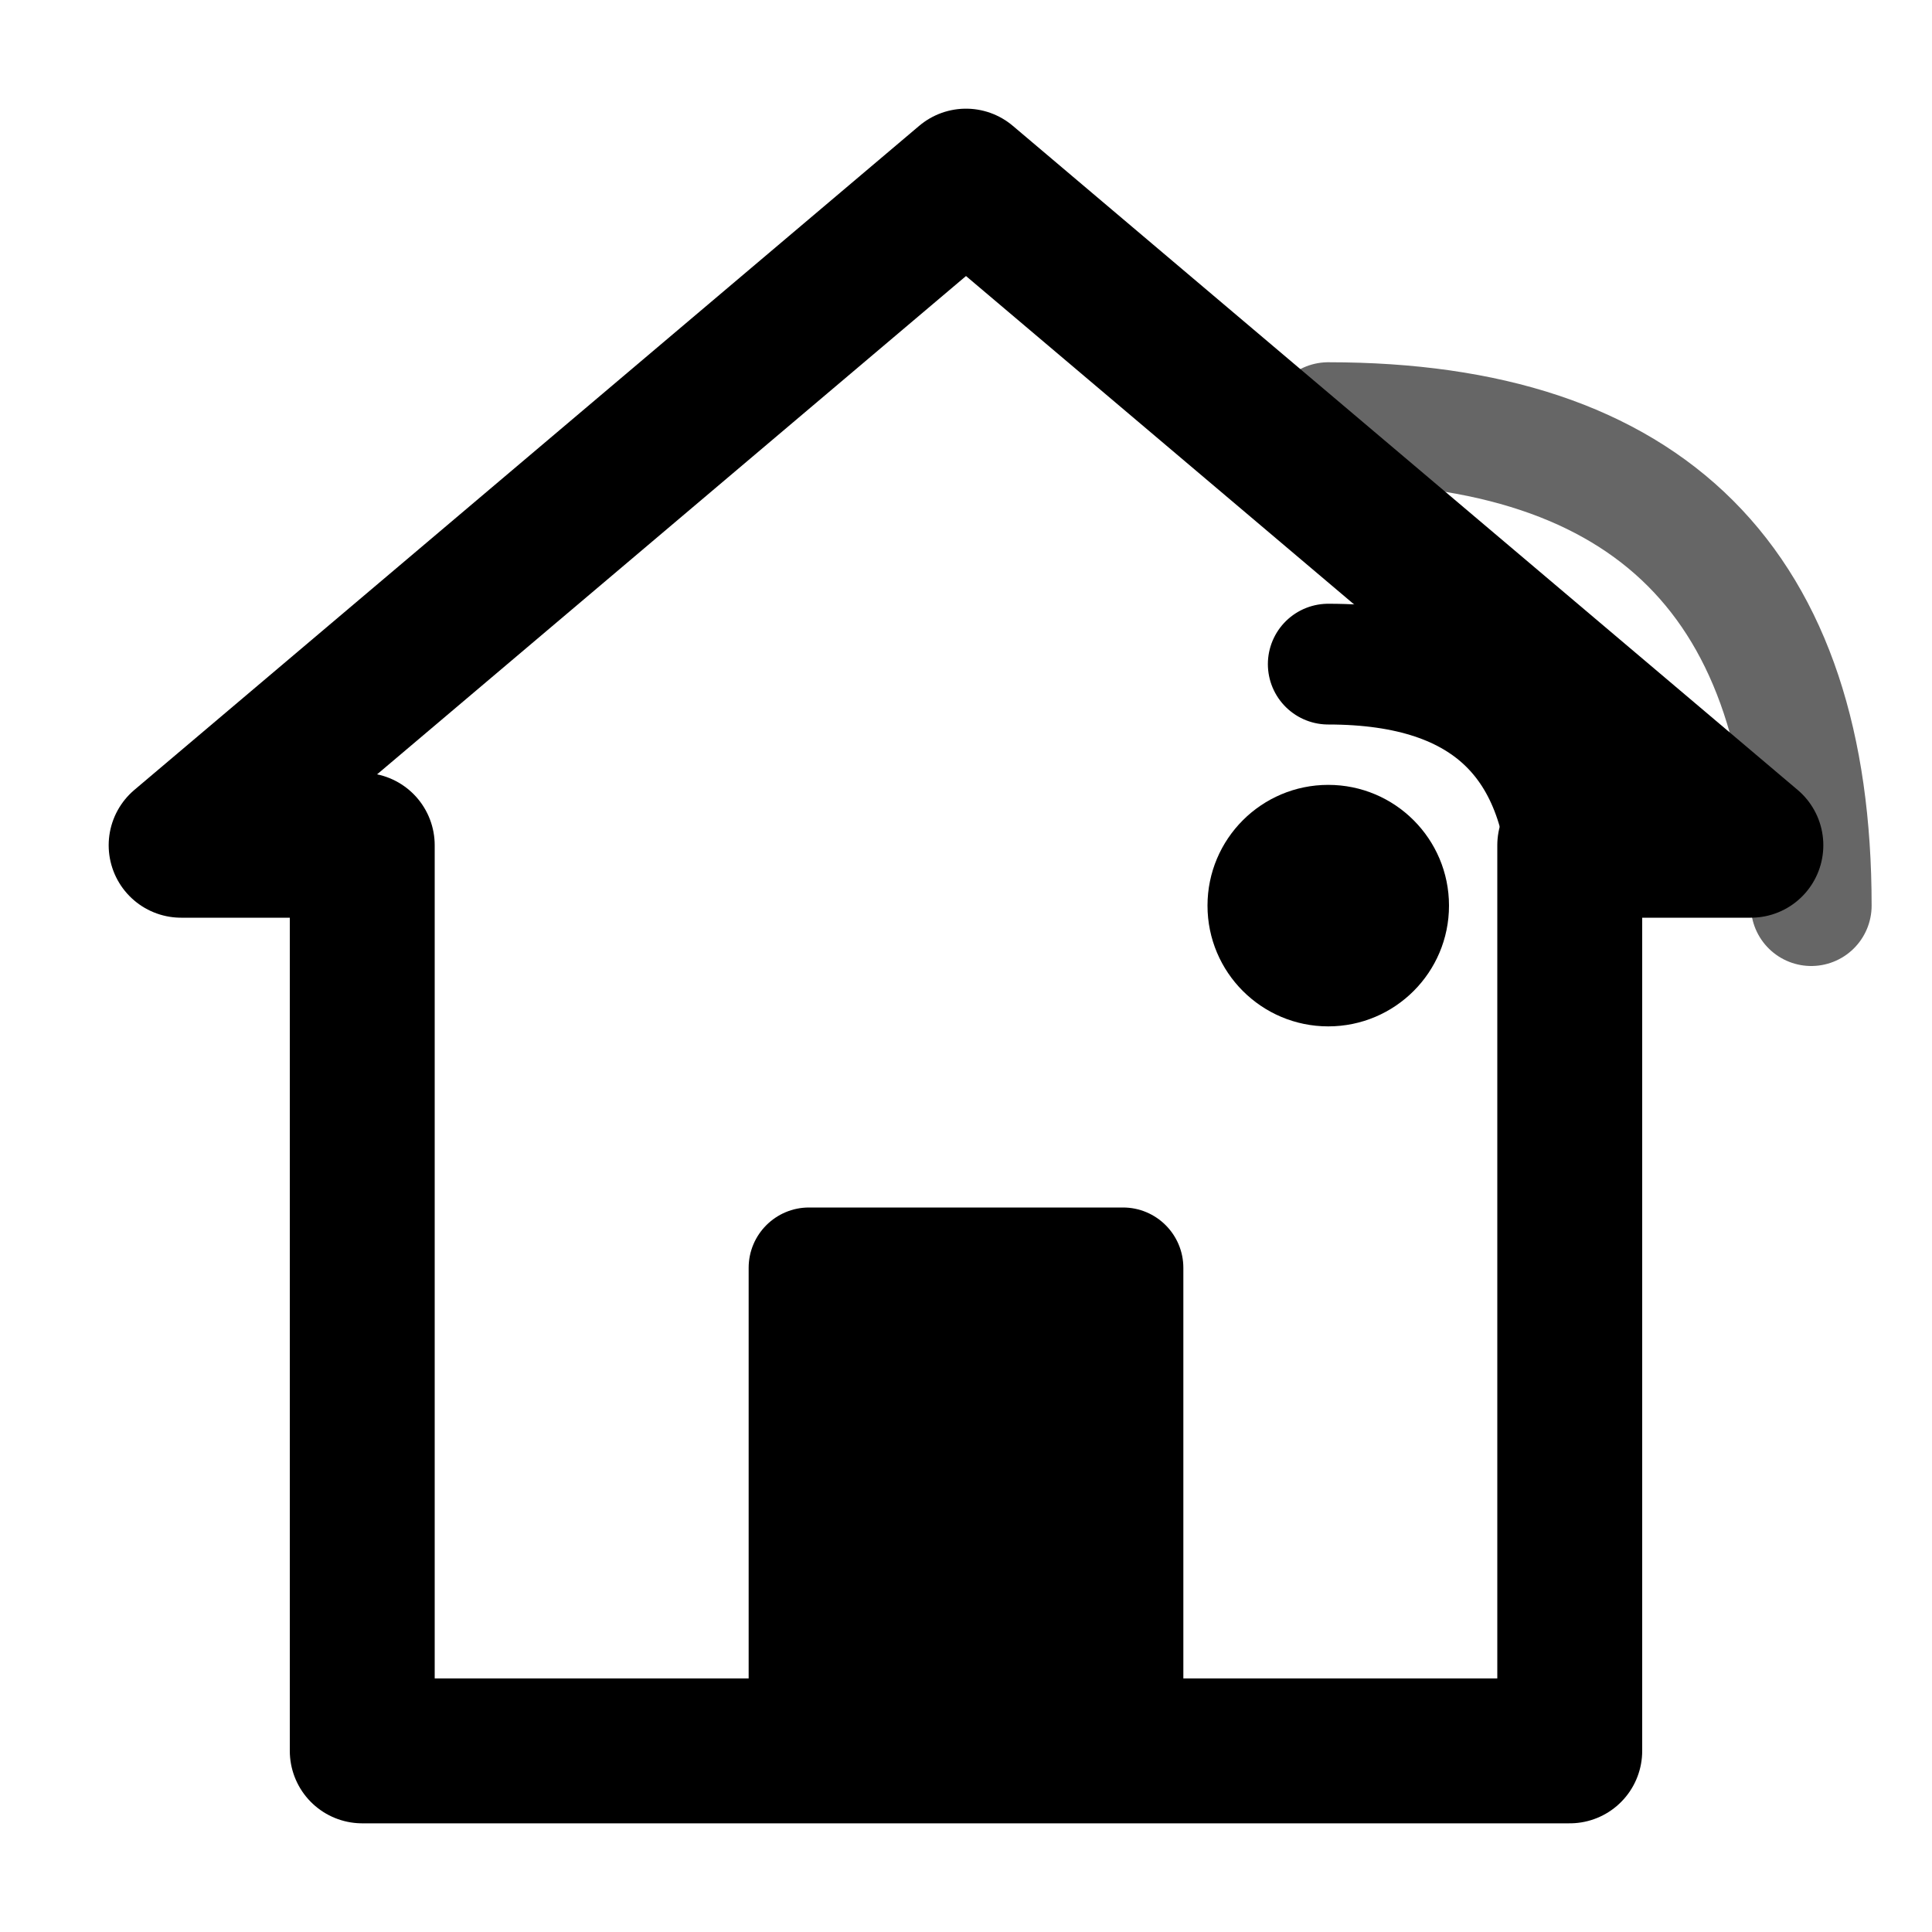
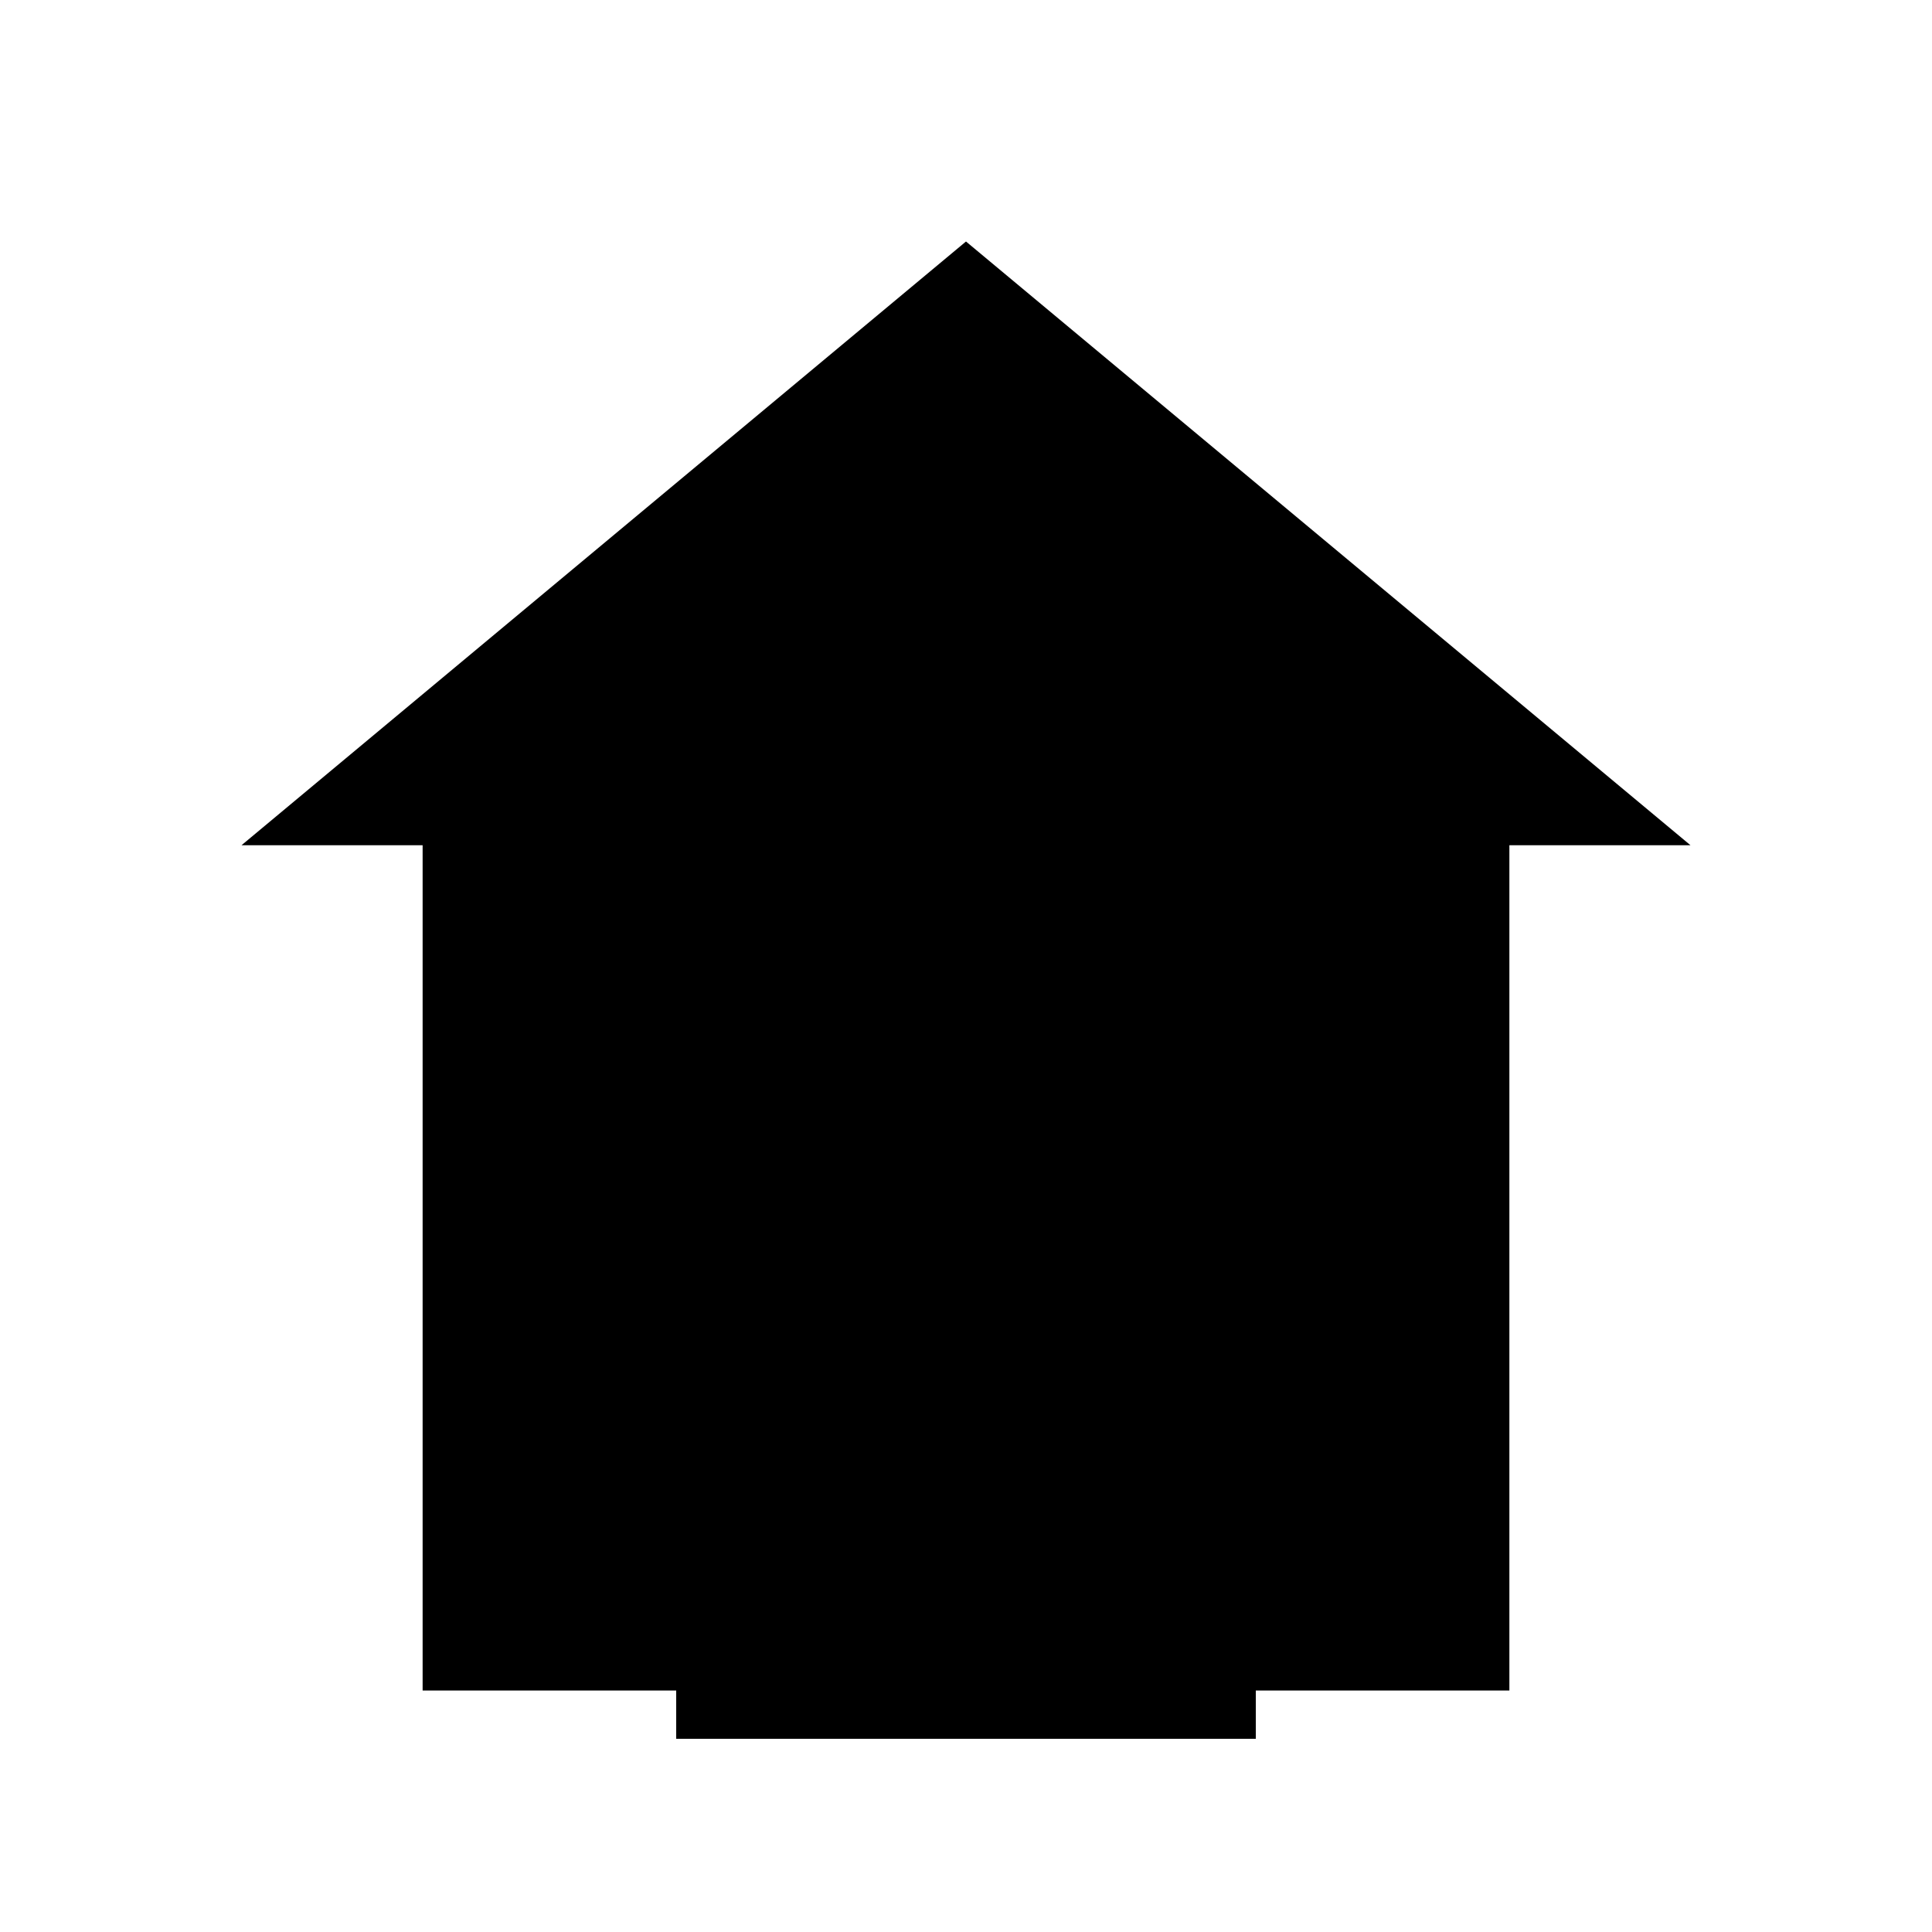
<svg xmlns="http://www.w3.org/2000/svg" viewBox="0 0 16 16" width="16" height="16">
-   <path d="M8 1.5 L1.5 7 L3 7 L3 14.5 L13 14.5 L13 7 L14.5 7 Z" fill="none" stroke="currentColor" stroke-width="1.2" stroke-linejoin="round" stroke-linecap="round" />
-   <rect x="6.2" y="10" width="3.6" height="4.5" rx="0.5" fill="currentColor" />
-   <path d="M11 5.5 Q13 5.5 13 7.5" stroke="currentColor" stroke-width="1" fill="none" stroke-linecap="round" />
-   <path d="M11 3.5 Q15 3.5 15 7.5" stroke="currentColor" stroke-width="1" fill="none" stroke-linecap="round" opacity="0.6" />
-   <circle cx="11" cy="7.5" r="1" fill="currentColor" />
+   <path d="M8 2 L2 7 L3.5 7 L3.5 14 L12.5 14 L12.5 7 L14 7 Z" fill="currentColor" />
+   <rect x="6" y="9" width="4" height="5" fill="none" stroke="currentColor" stroke-width="0.8" />
</svg>
